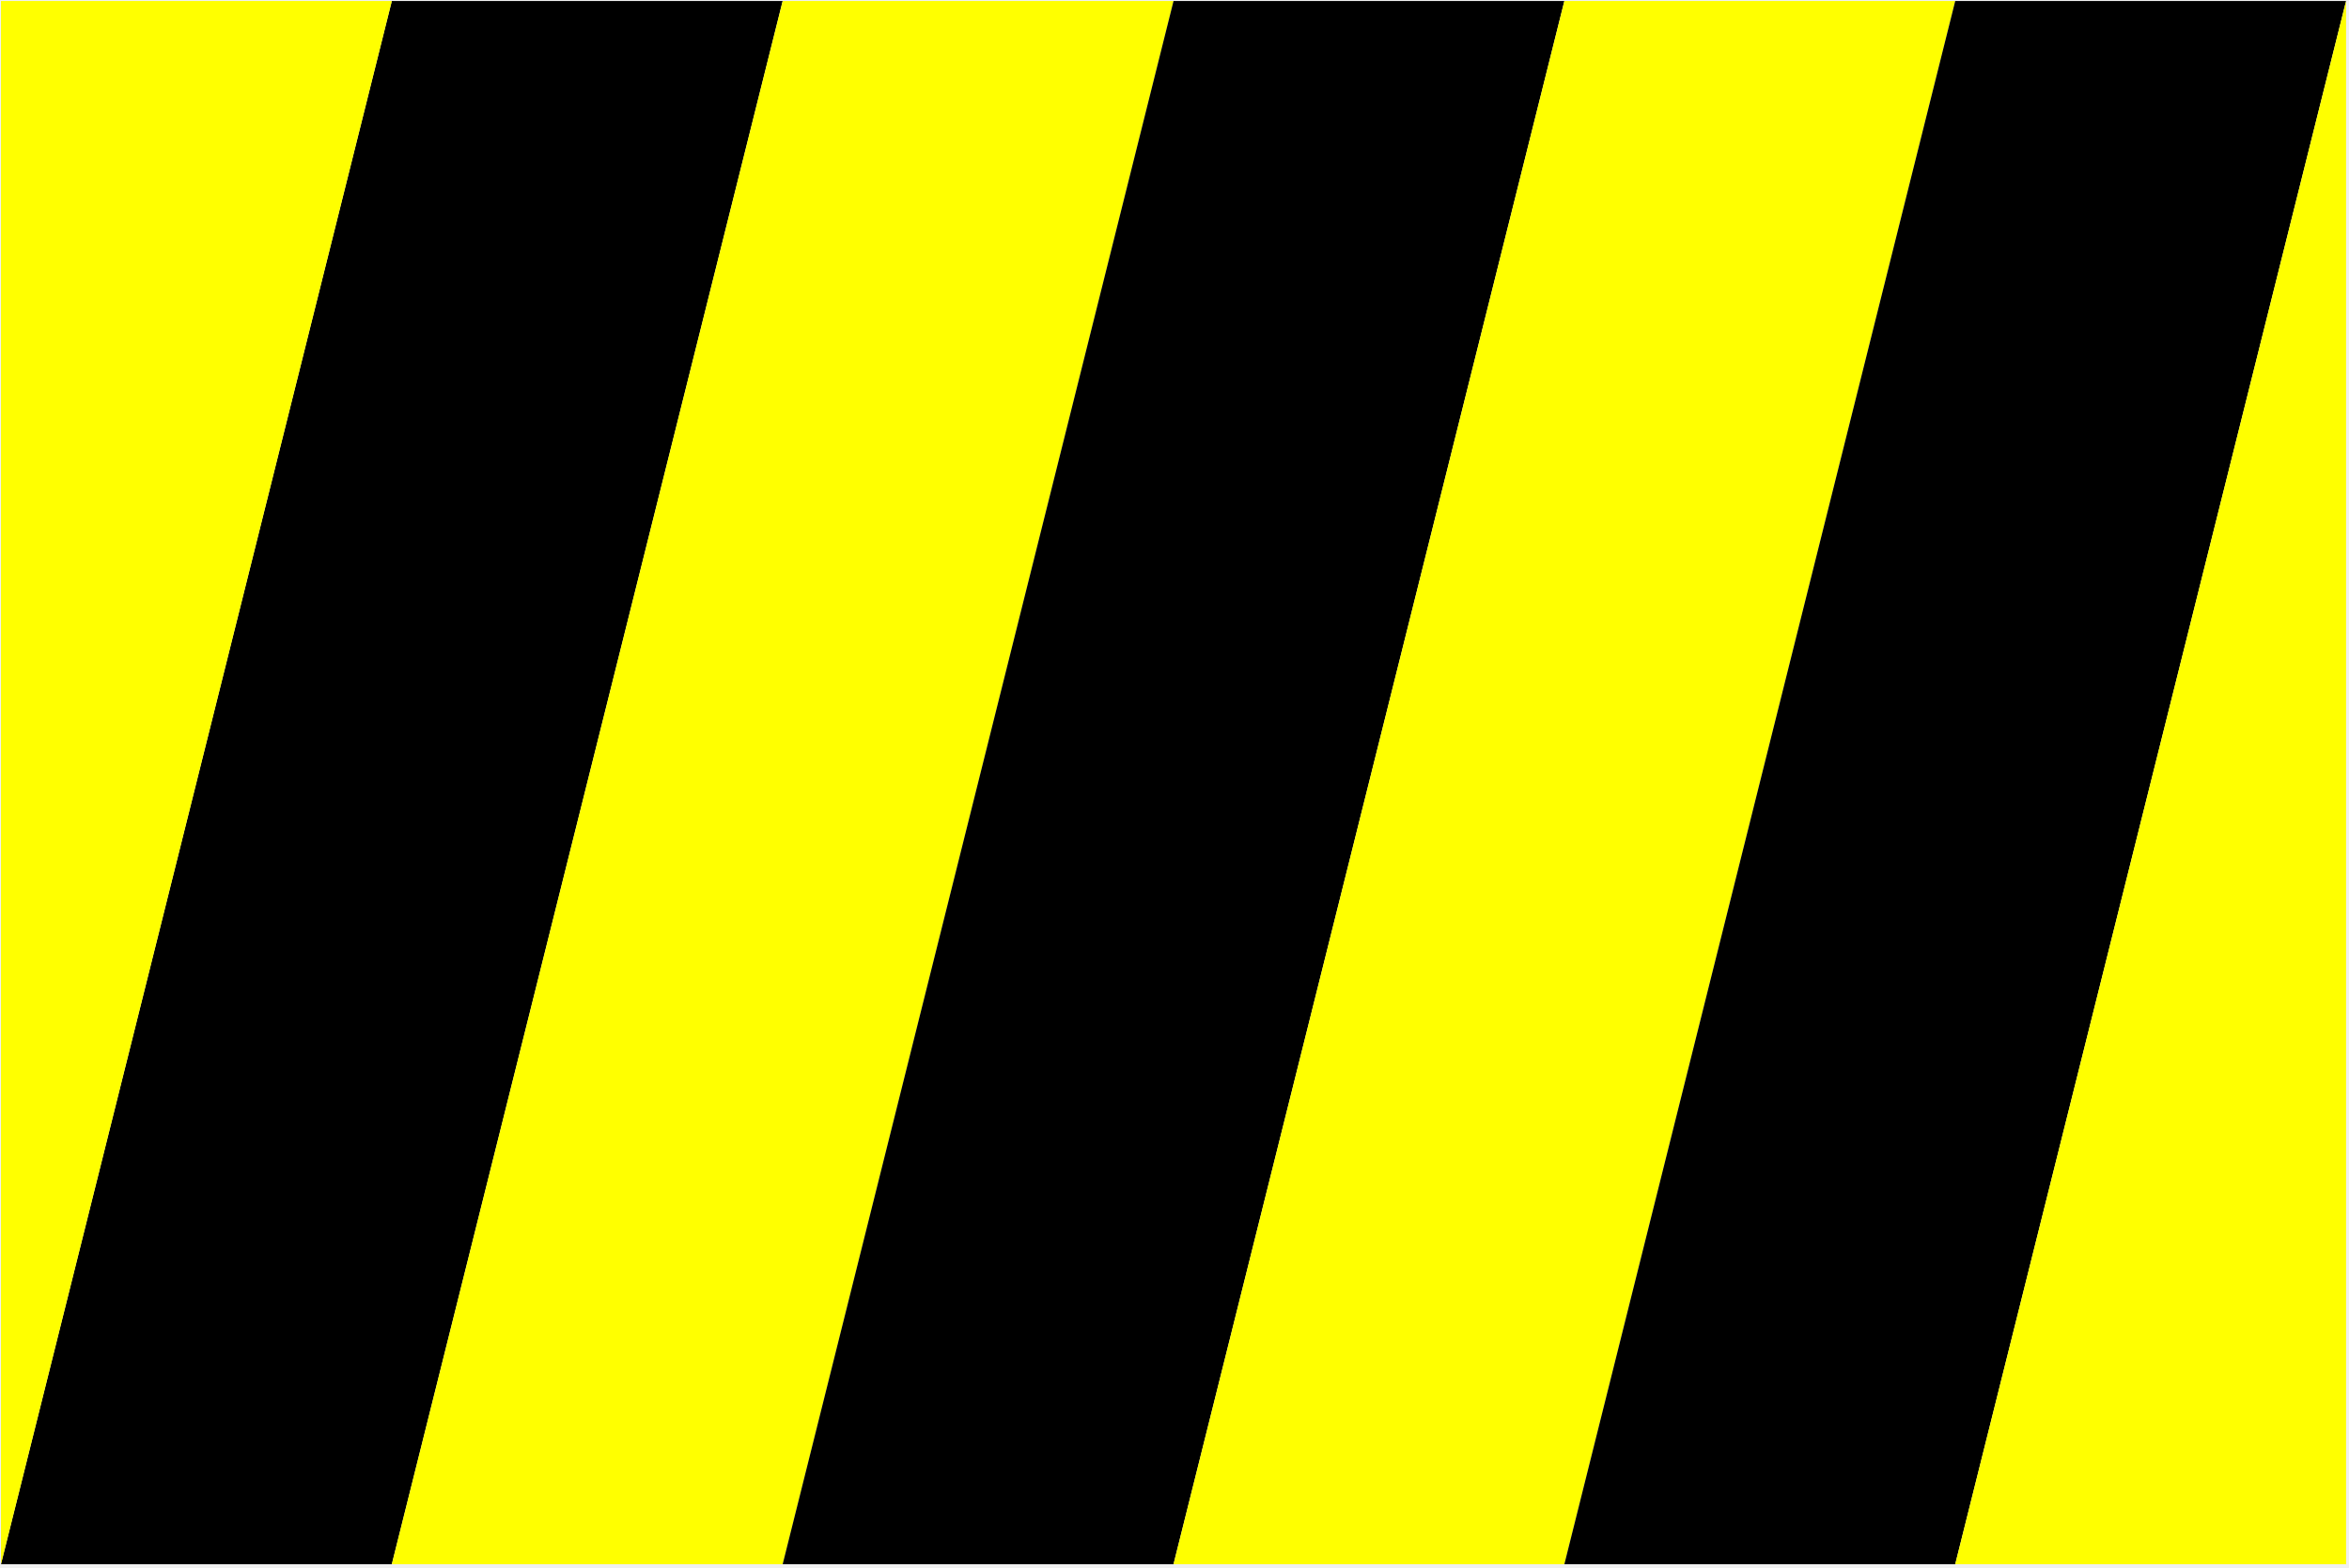
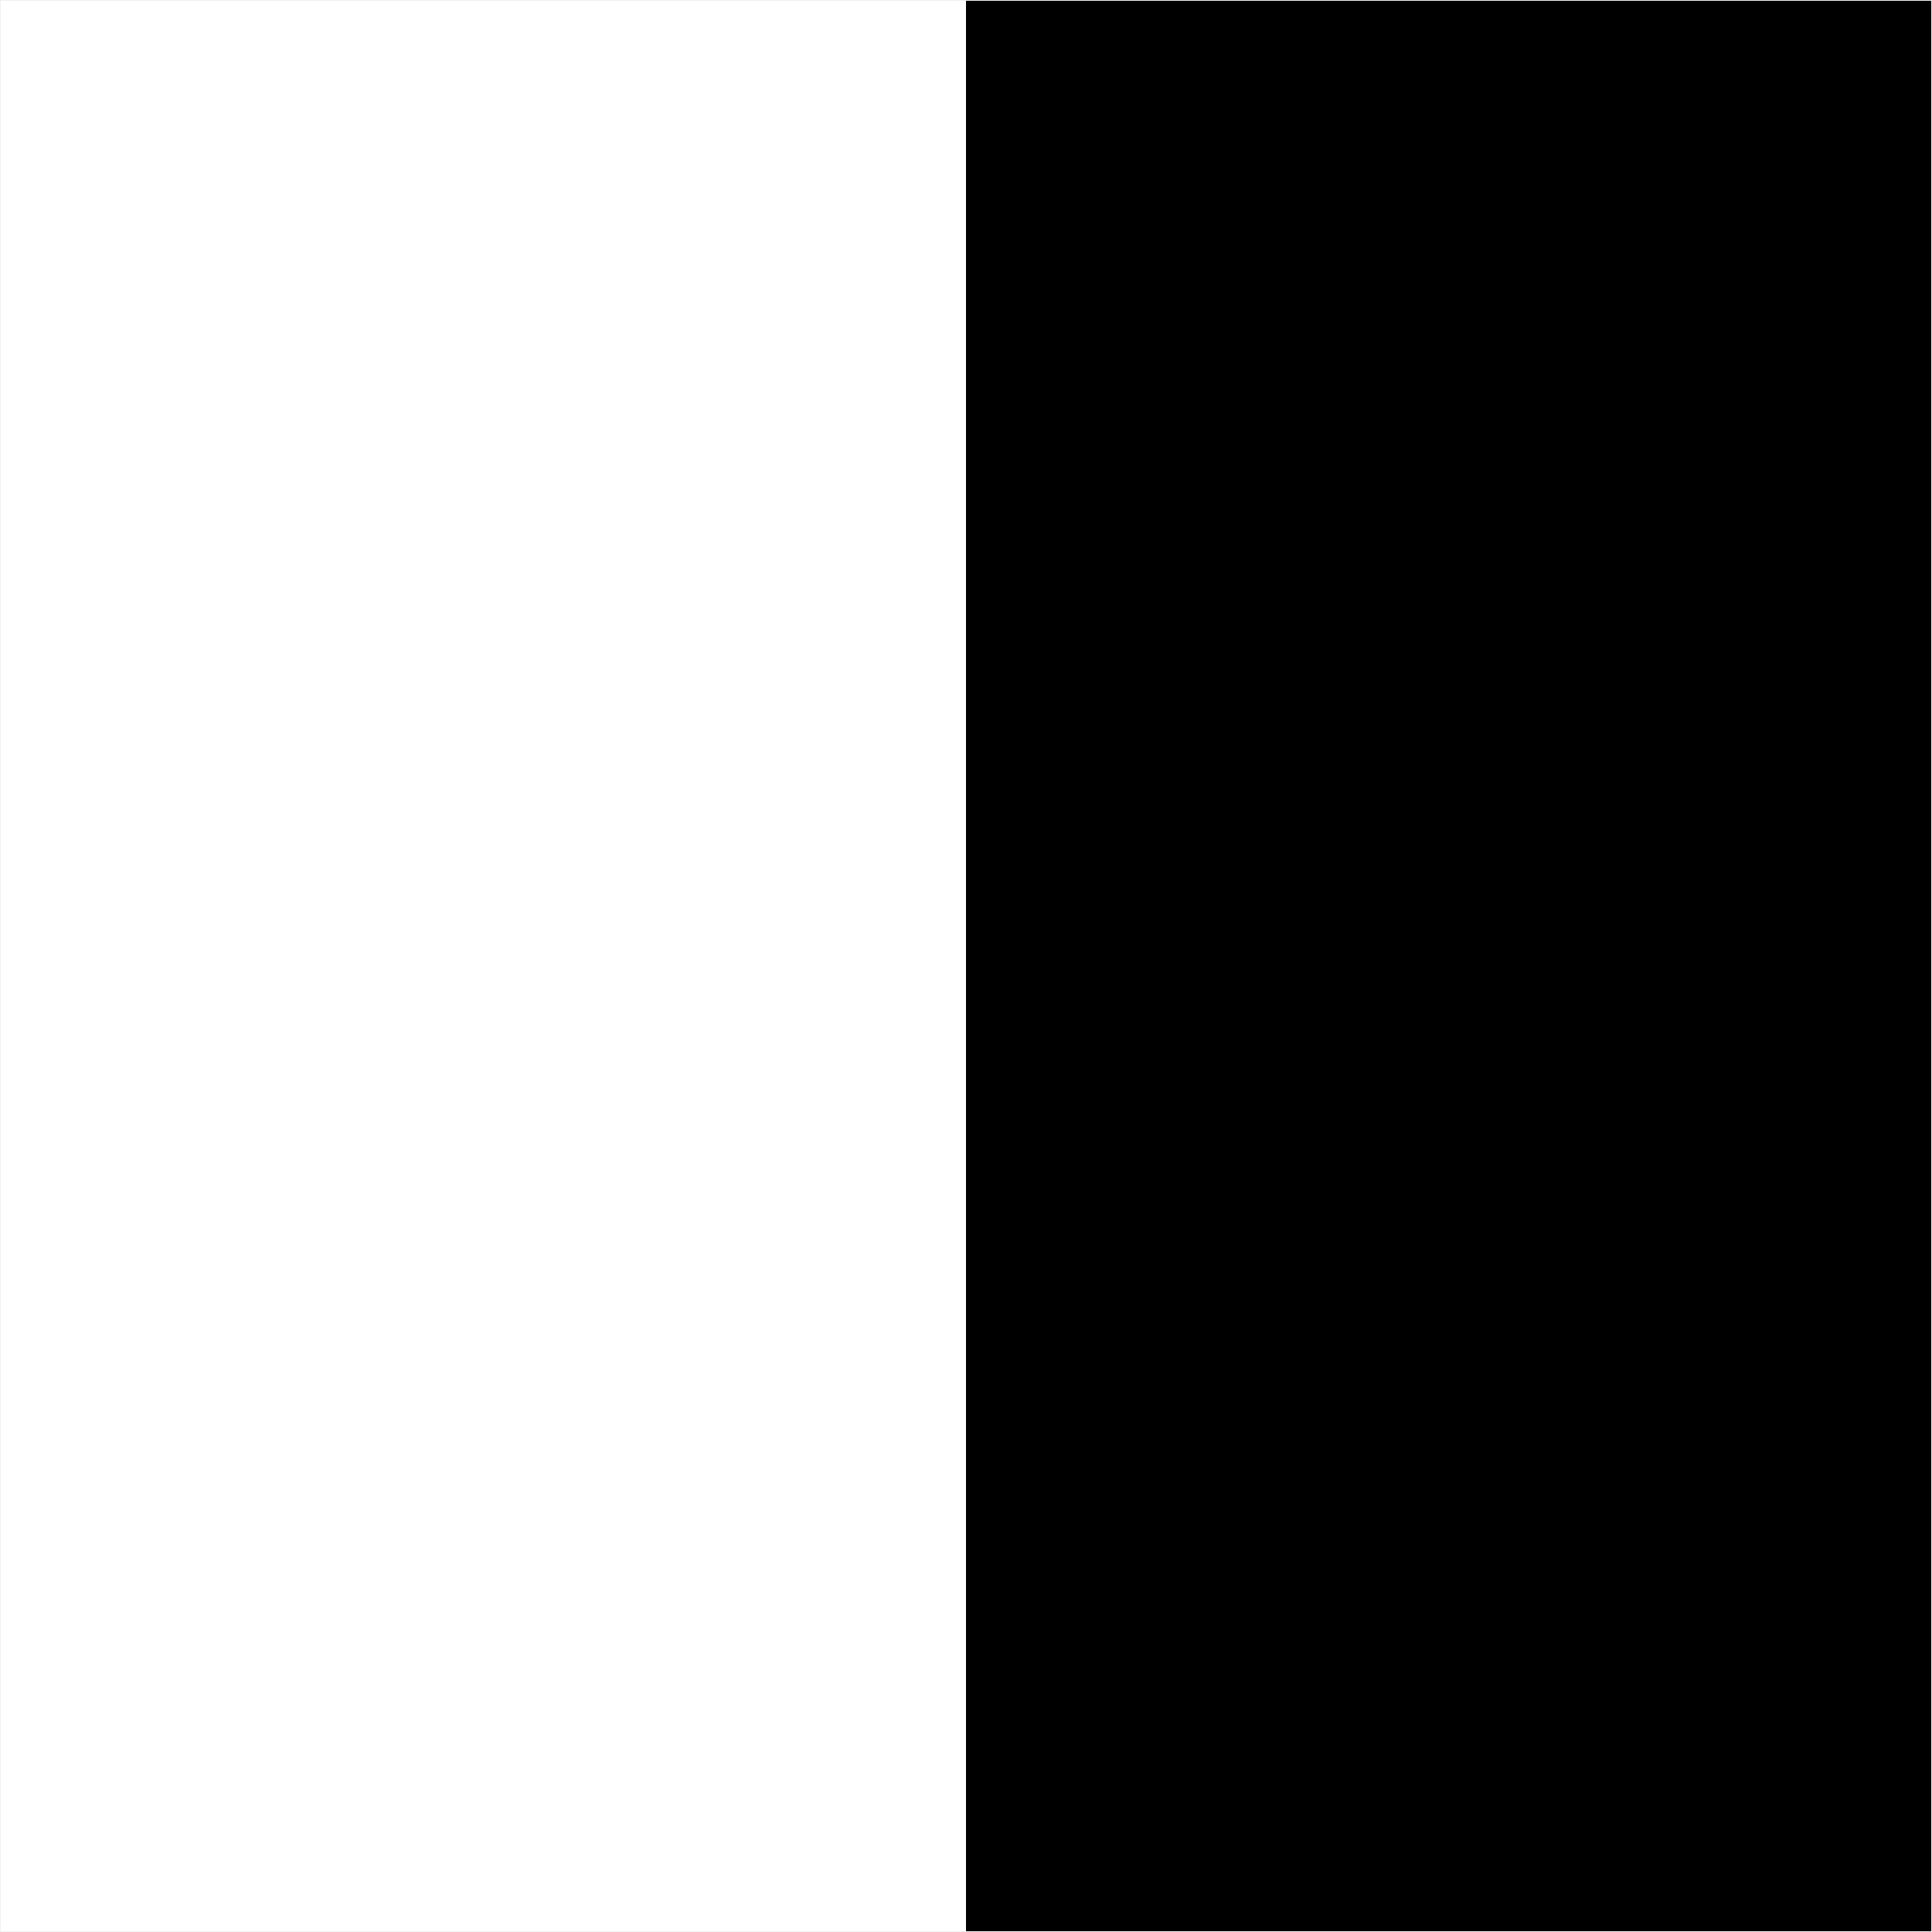
- <svg xmlns="http://www.w3.org/2000/svg" version="1.1" width="1202px" height="802px" viewBox="-0.5 -0.5 1202 802" content="&lt;mxfile host=&quot;app.diagrams.net&quot; modified=&quot;2022-02-06T15:59:57.388Z&quot; agent=&quot;5.0 (Windows)&quot; etag=&quot;j5Vi740vMaBJINzxKeO6&quot; version=&quot;16.2.4&quot; type=&quot;github&quot;&gt;&lt;diagram id=&quot;UhaXUp-osrSWOa0uXFYY&quot; name=&quot;Page-1&quot;&gt;3VfbcpswEP0aHp3hEjf4MXaSNtN2mo47TvqUkWEjNBEsEXLB/fpKIIHxZZqZ0tQuL9ae3WWlc7QSdoJZWr0XJE8+Ywzc8d24coIrx/eDse+qH42sG8SbeOMGoYLFBuuAOfsJDTg2iXTFYih6gRKRS5b3wQizDCLZw4gQWPbDnpD3q+aEwg4wjwjfRe9ZLBOD+q7bOT4Ao4kpHVpHSmywAYqExFhuQMG1E8wEomxGaTUDrtmzvDR5Nwe87cQEZPI1CY+u+3IZzq+ebz9+vf3G4tX84cvIvOUH4SuzYDNZubYMqHnneqgqEc6BIxUkdYJpDoKlIEFs++46x7RMmIR5TiL9hlLtEYUlMuXK8tTwiVVgRdd20Qw1u8qQAp9hhhx1iQwzqDM4t5DjB279KNysA4SE6iBBXku72rCAapJirULKTthzK1+yT1NiNhNtczu+1cBQfoD+l3u6uAh9Vngjj+eL7wt6Ppr8nn69JKb24yeyBH6HBZMMM+VaopSodbABl5xR7ZC4RbIVMK2obtKzJSlYdIZLuSrgUQpGMqqLTeuudXc5vlFPzbFASUz1yUGB/kQIkzAKLOHm1GjtDaXCfUr5f00p7xVSHXWntCoOIJC/R4837hx7qp6sHoOcXNUW9/9Qj1O/SYbsj3dHoId/4noM2R/hEegR/H9XfcyE+uRuokoo5DBiXbzl5a/M7gu89m38kQmufwE=&lt;/diagram&gt;&lt;/mxfile&gt;" resource="https://app.diagrams.net/#Hgarrenboggs%2FGameTemplate%2Fmain%2FDocumentation%2FBlockDiagrams%2FUntitled%20Diagram.drawio.svg">
+ <svg xmlns="http://www.w3.org/2000/svg" version="1.1" width="1201px" height="1201px" viewBox="-0.5 -0.5 1201 1201" content="&lt;mxfile host=&quot;app.diagrams.net&quot; modified=&quot;2022-02-09T02:28:06.476Z&quot; agent=&quot;5.0 (Windows)&quot; etag=&quot;81-3DYiqBi_-1WEkecZg&quot; version=&quot;16.5.3&quot; type=&quot;github&quot;&gt;&lt;diagram id=&quot;UhaXUp-osrSWOa0uXFYY&quot; name=&quot;Page-1&quot;&gt;tZRNT4QwEIZ/DUcToFnC1cVdjXE1cQ8m3ho60MbCkO6ssP56CxRYXDfRA70wfWbefrzT4LGkaO4Nr+QOBWgv9EXjsTsvDMM4iOynJaeeBCsW9iQ3Sjg2gb36AiddOXpUAg6zQkLUpKo5TLEsIaUZ48ZgPS/LUM93rXgOF2Cfcn1J35Qg6Wjo+1PiAVQu6Wem4EO1AwfJBdZniG08lhhE6qOiSUC39g3G9Lrtlex4MgMl/UXQvESvgt5loB+fk1g+7fA2u3H9+eT66G7sDkunwQKDx1JAu4jvsXUtFcG+4mmbrW3XLZNUaDsLbJgprRPUaDot87th+YEMfsCQKbG08rXbGwxBc/VSwWiVfWWABZA52RIniAa766k7I5O/Noa7J5GPi02m2cD59g8P42U93HZjCQ8X8cxOpzfd5c7+DWzzDQ==&lt;/diagram&gt;&lt;/mxfile&gt;" resource="https://app.diagrams.net/#Hgarrenboggs%2FGameTemplate%2Fmain%2FDocumentation%2FBlockDiagrams%2FUntitled%20Diagram.drawio.svg">
  <defs />
  <g>
-     <path d="M 0 800 L 200 0 L 400 0 L 200 800 Z" fill="#000000" stroke="none" pointer-events="all" />
-     <path d="M -300 500 L -300 300 L 500 500 Z" fill="#ffff00" stroke="none" transform="rotate(90,100,400)" pointer-events="all" />
-     <path d="M 200 800 L 400 0 L 600 0 L 400 800 Z" fill="#ffff00" stroke="none" pointer-events="all" />
-     <path d="M 400 800 L 600 0 L 800 0 L 600 800 Z" fill="#000000" stroke="none" pointer-events="all" />
-     <path d="M 600 800 L 800 0 L 1000 0 L 800 800 Z" fill="#ffff00" stroke="none" pointer-events="all" />
-     <path d="M 800 800 L 1000 0 L 1200 0 L 1000 800 Z" fill="#000000" stroke="none" pointer-events="all" />
-     <path d="M 700 500 L 700 300 L 1500 500 Z" fill="#ffff00" stroke="none" transform="rotate(270,1100,400)" pointer-events="all" />
+     <rect x="600" y="0" width="600" height="1200" fill="#000000" stroke="none" pointer-events="all" />
+     <rect x="0" y="0" width="600" height="1200" fill="#ffffff" stroke="none" pointer-events="all" />
  </g>
</svg>
